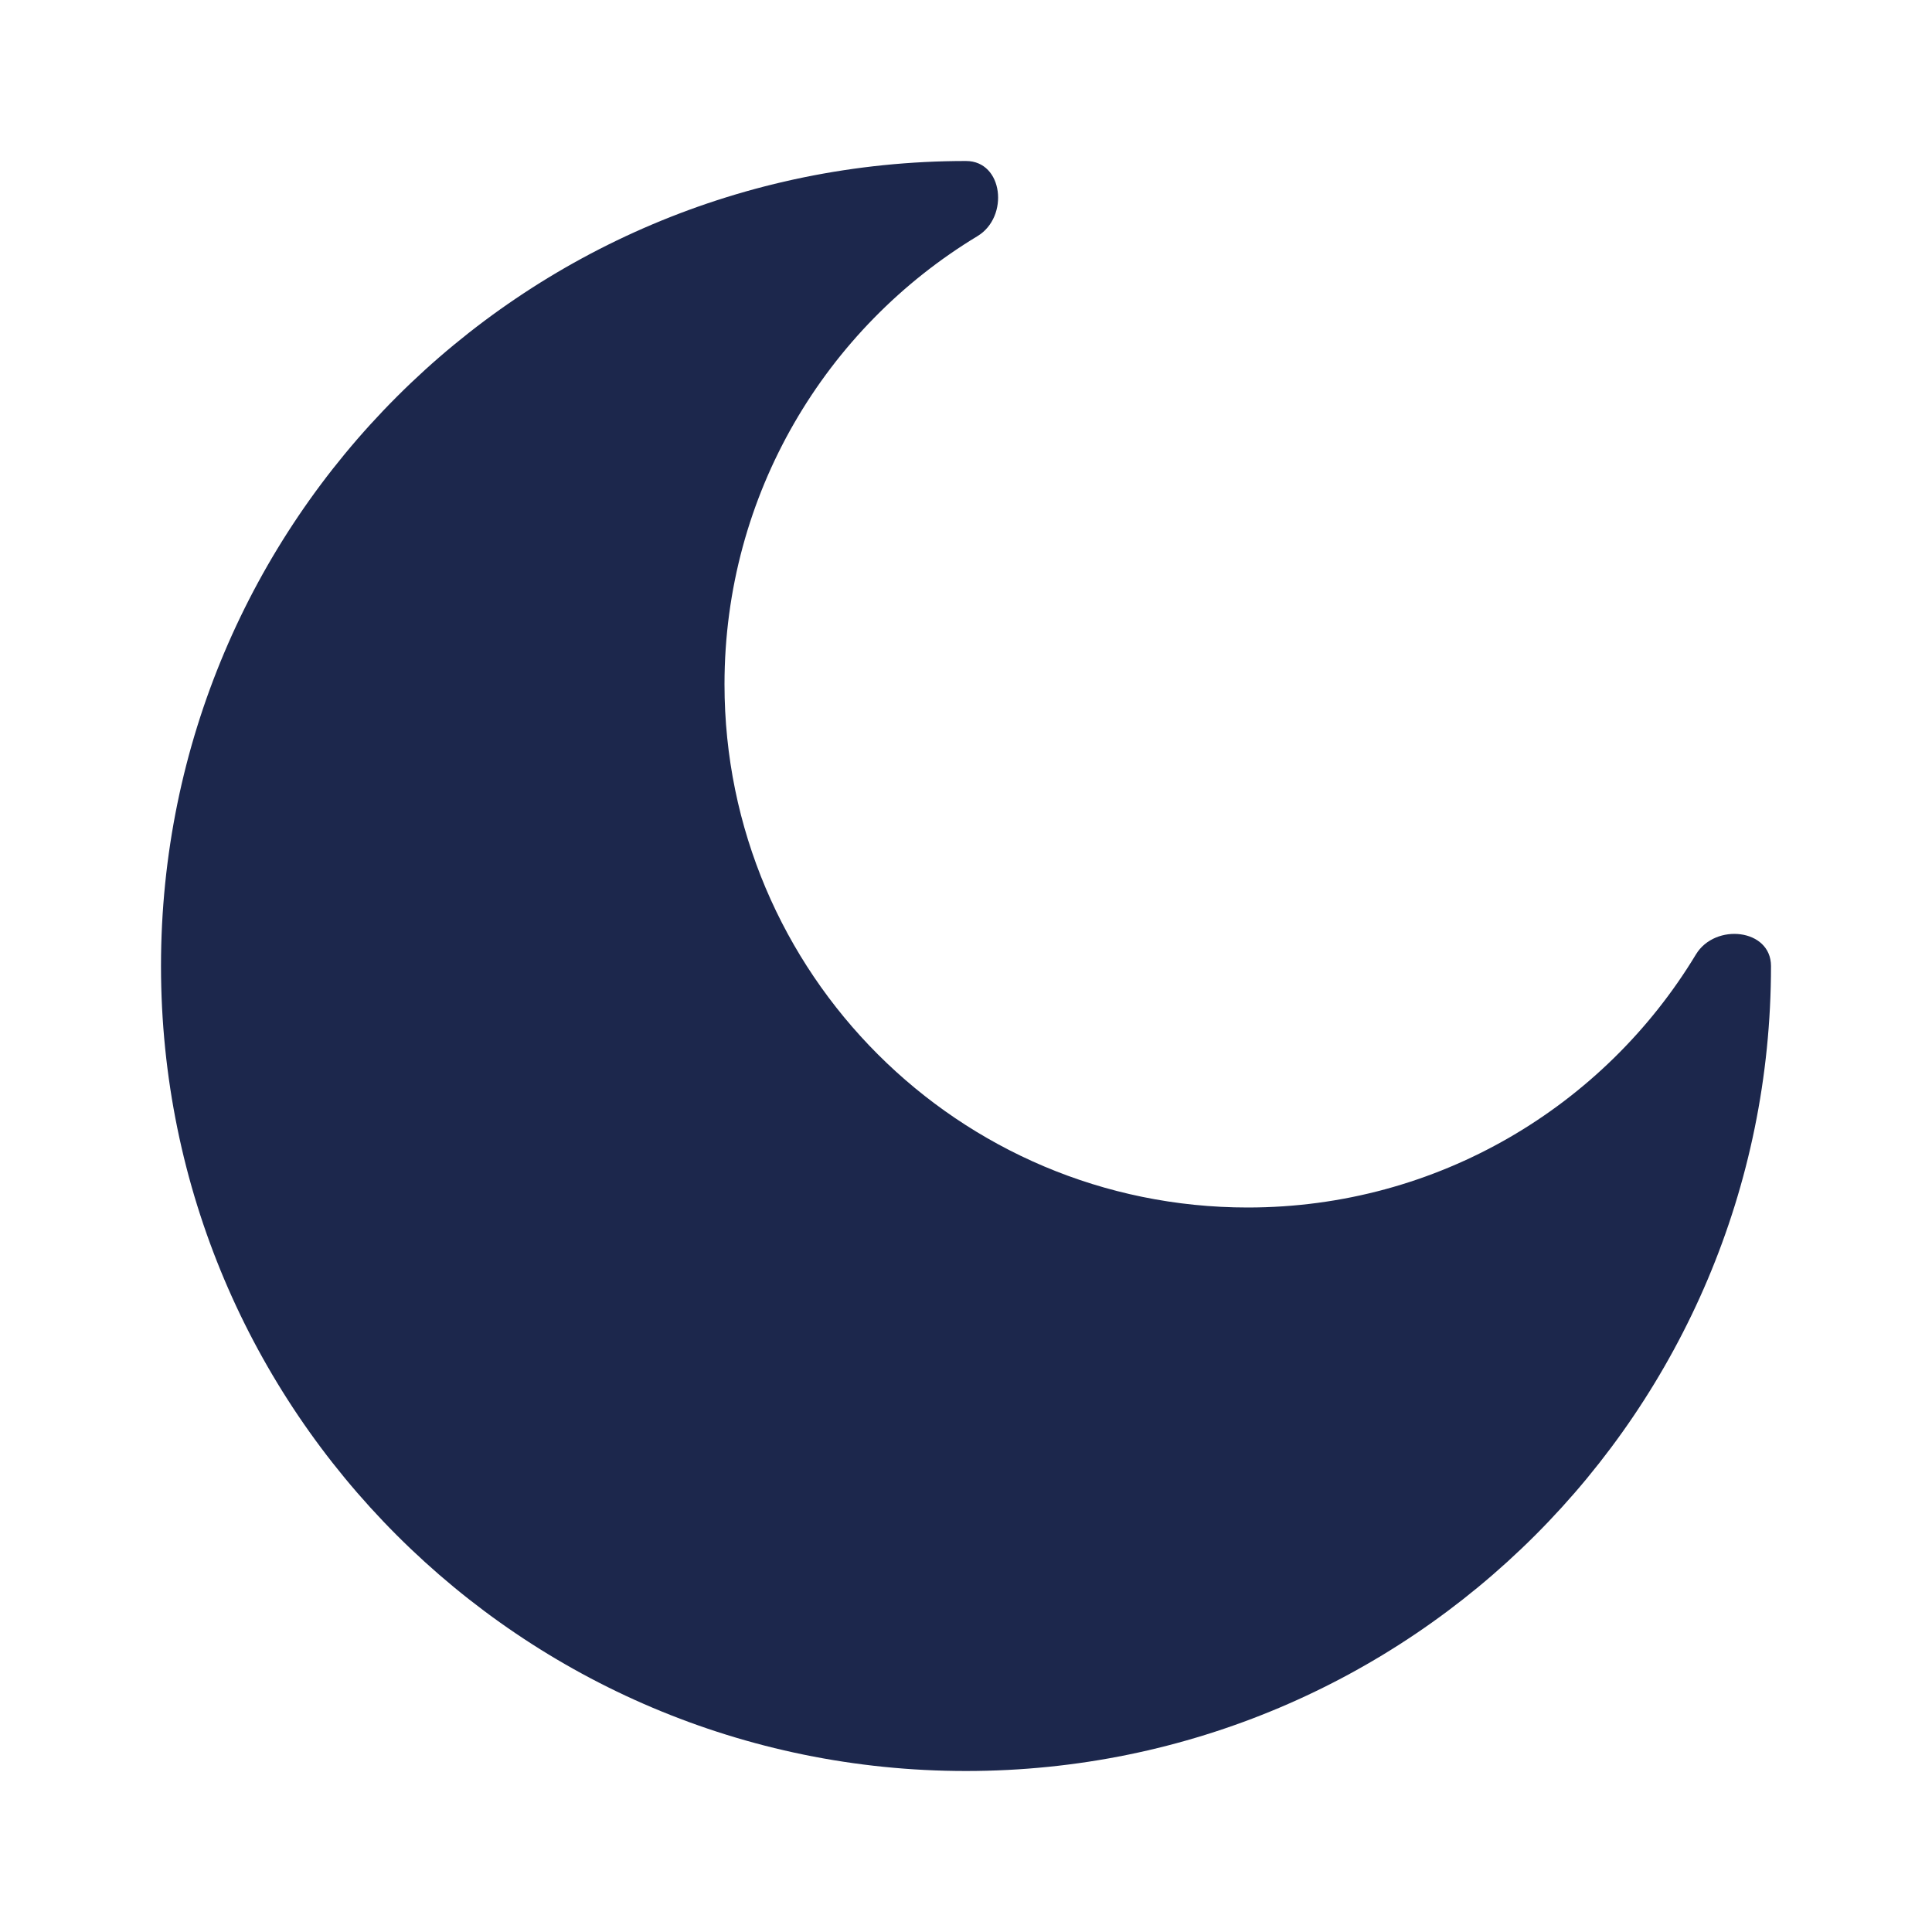
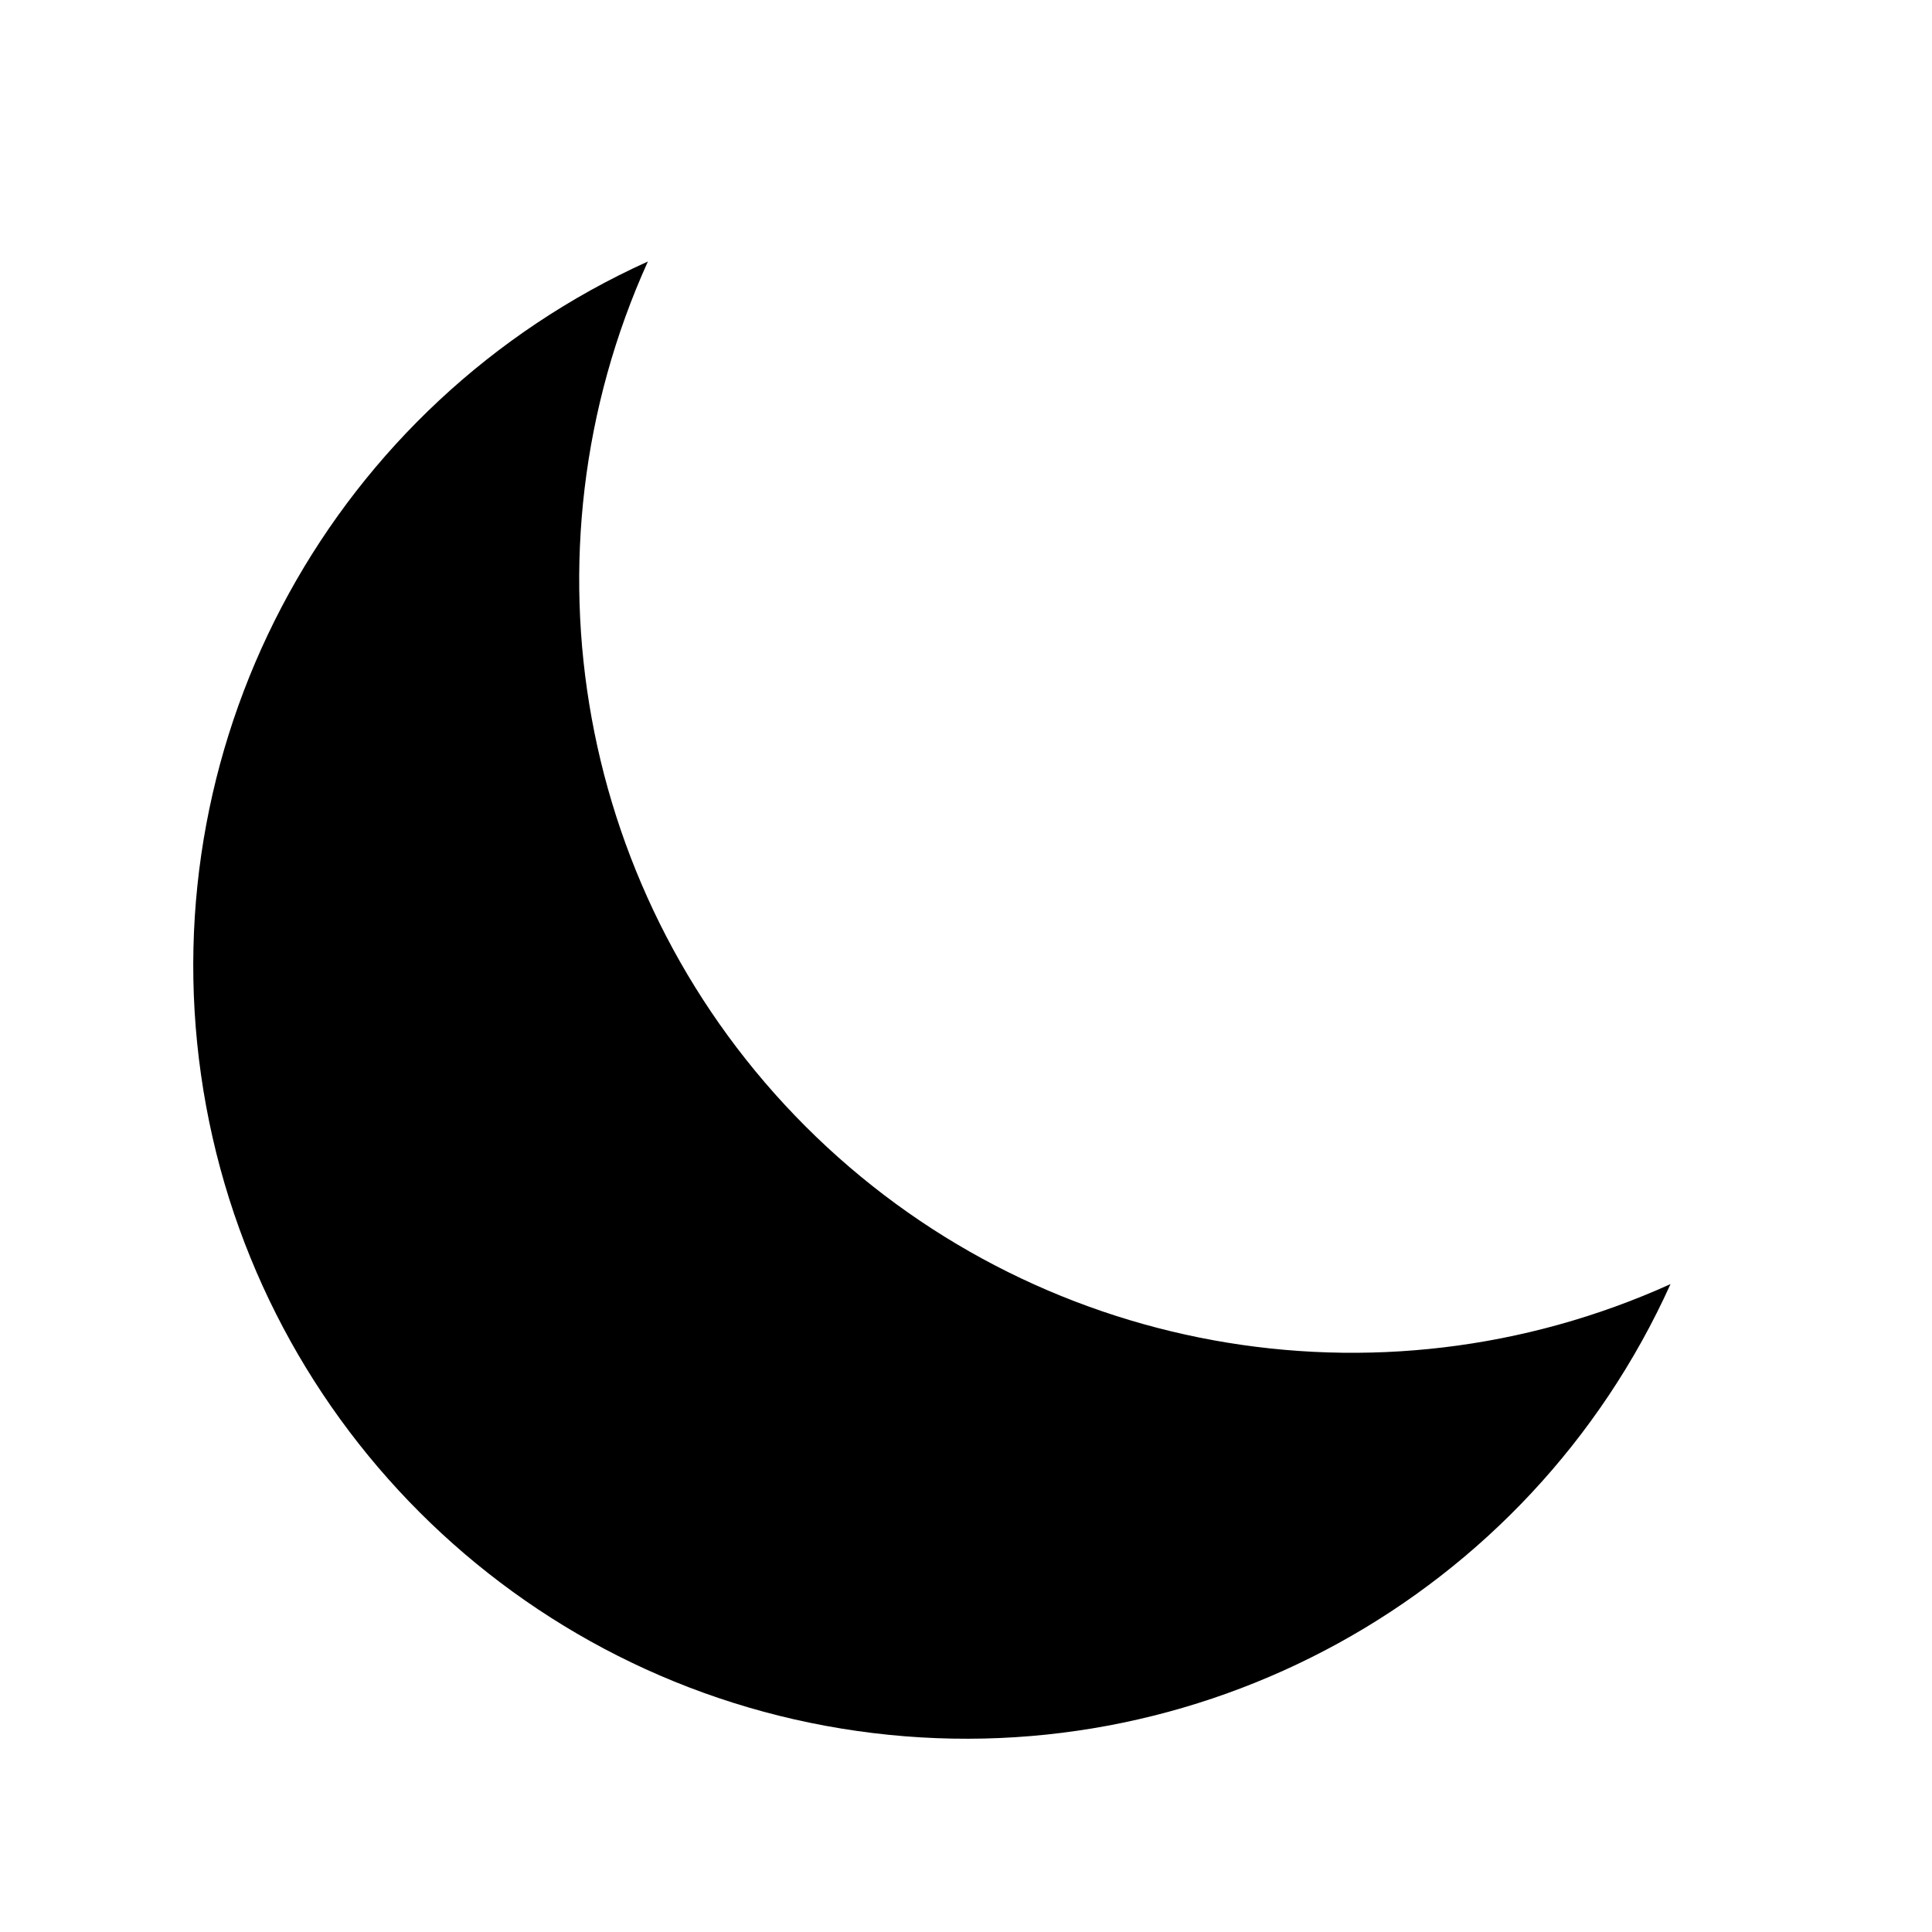
- <svg xmlns="http://www.w3.org/2000/svg" width="800px" height="800px" viewBox="0 0 24 24" fill="none">
-   <path d="M12 22C17.523 22 22 17.523 22 12C22 11.537 21.306 11.461 21.067 11.857C19.929 13.741 17.861 15 15.5 15C11.91 15 9 12.09 9 8.5C9 6.138 10.259 4.071 12.143 2.933C12.539 2.693 12.463 2 12 2C6.477 2 2 6.477 2 12C2 17.523 6.477 22 12 22Z" fill="#1C274C" />
+ <svg xmlns="http://www.w3.org/2000/svg" id="theme-toggle-dark-icon" class="hidden w-5 h-5" fill="currentColor" viewBox="0 0 20 20">
+   <path d="M17.293 13.293A8 8 0 016.707 2.707a8.001 8.001 0 1010.586 10.586z" />
</svg>
